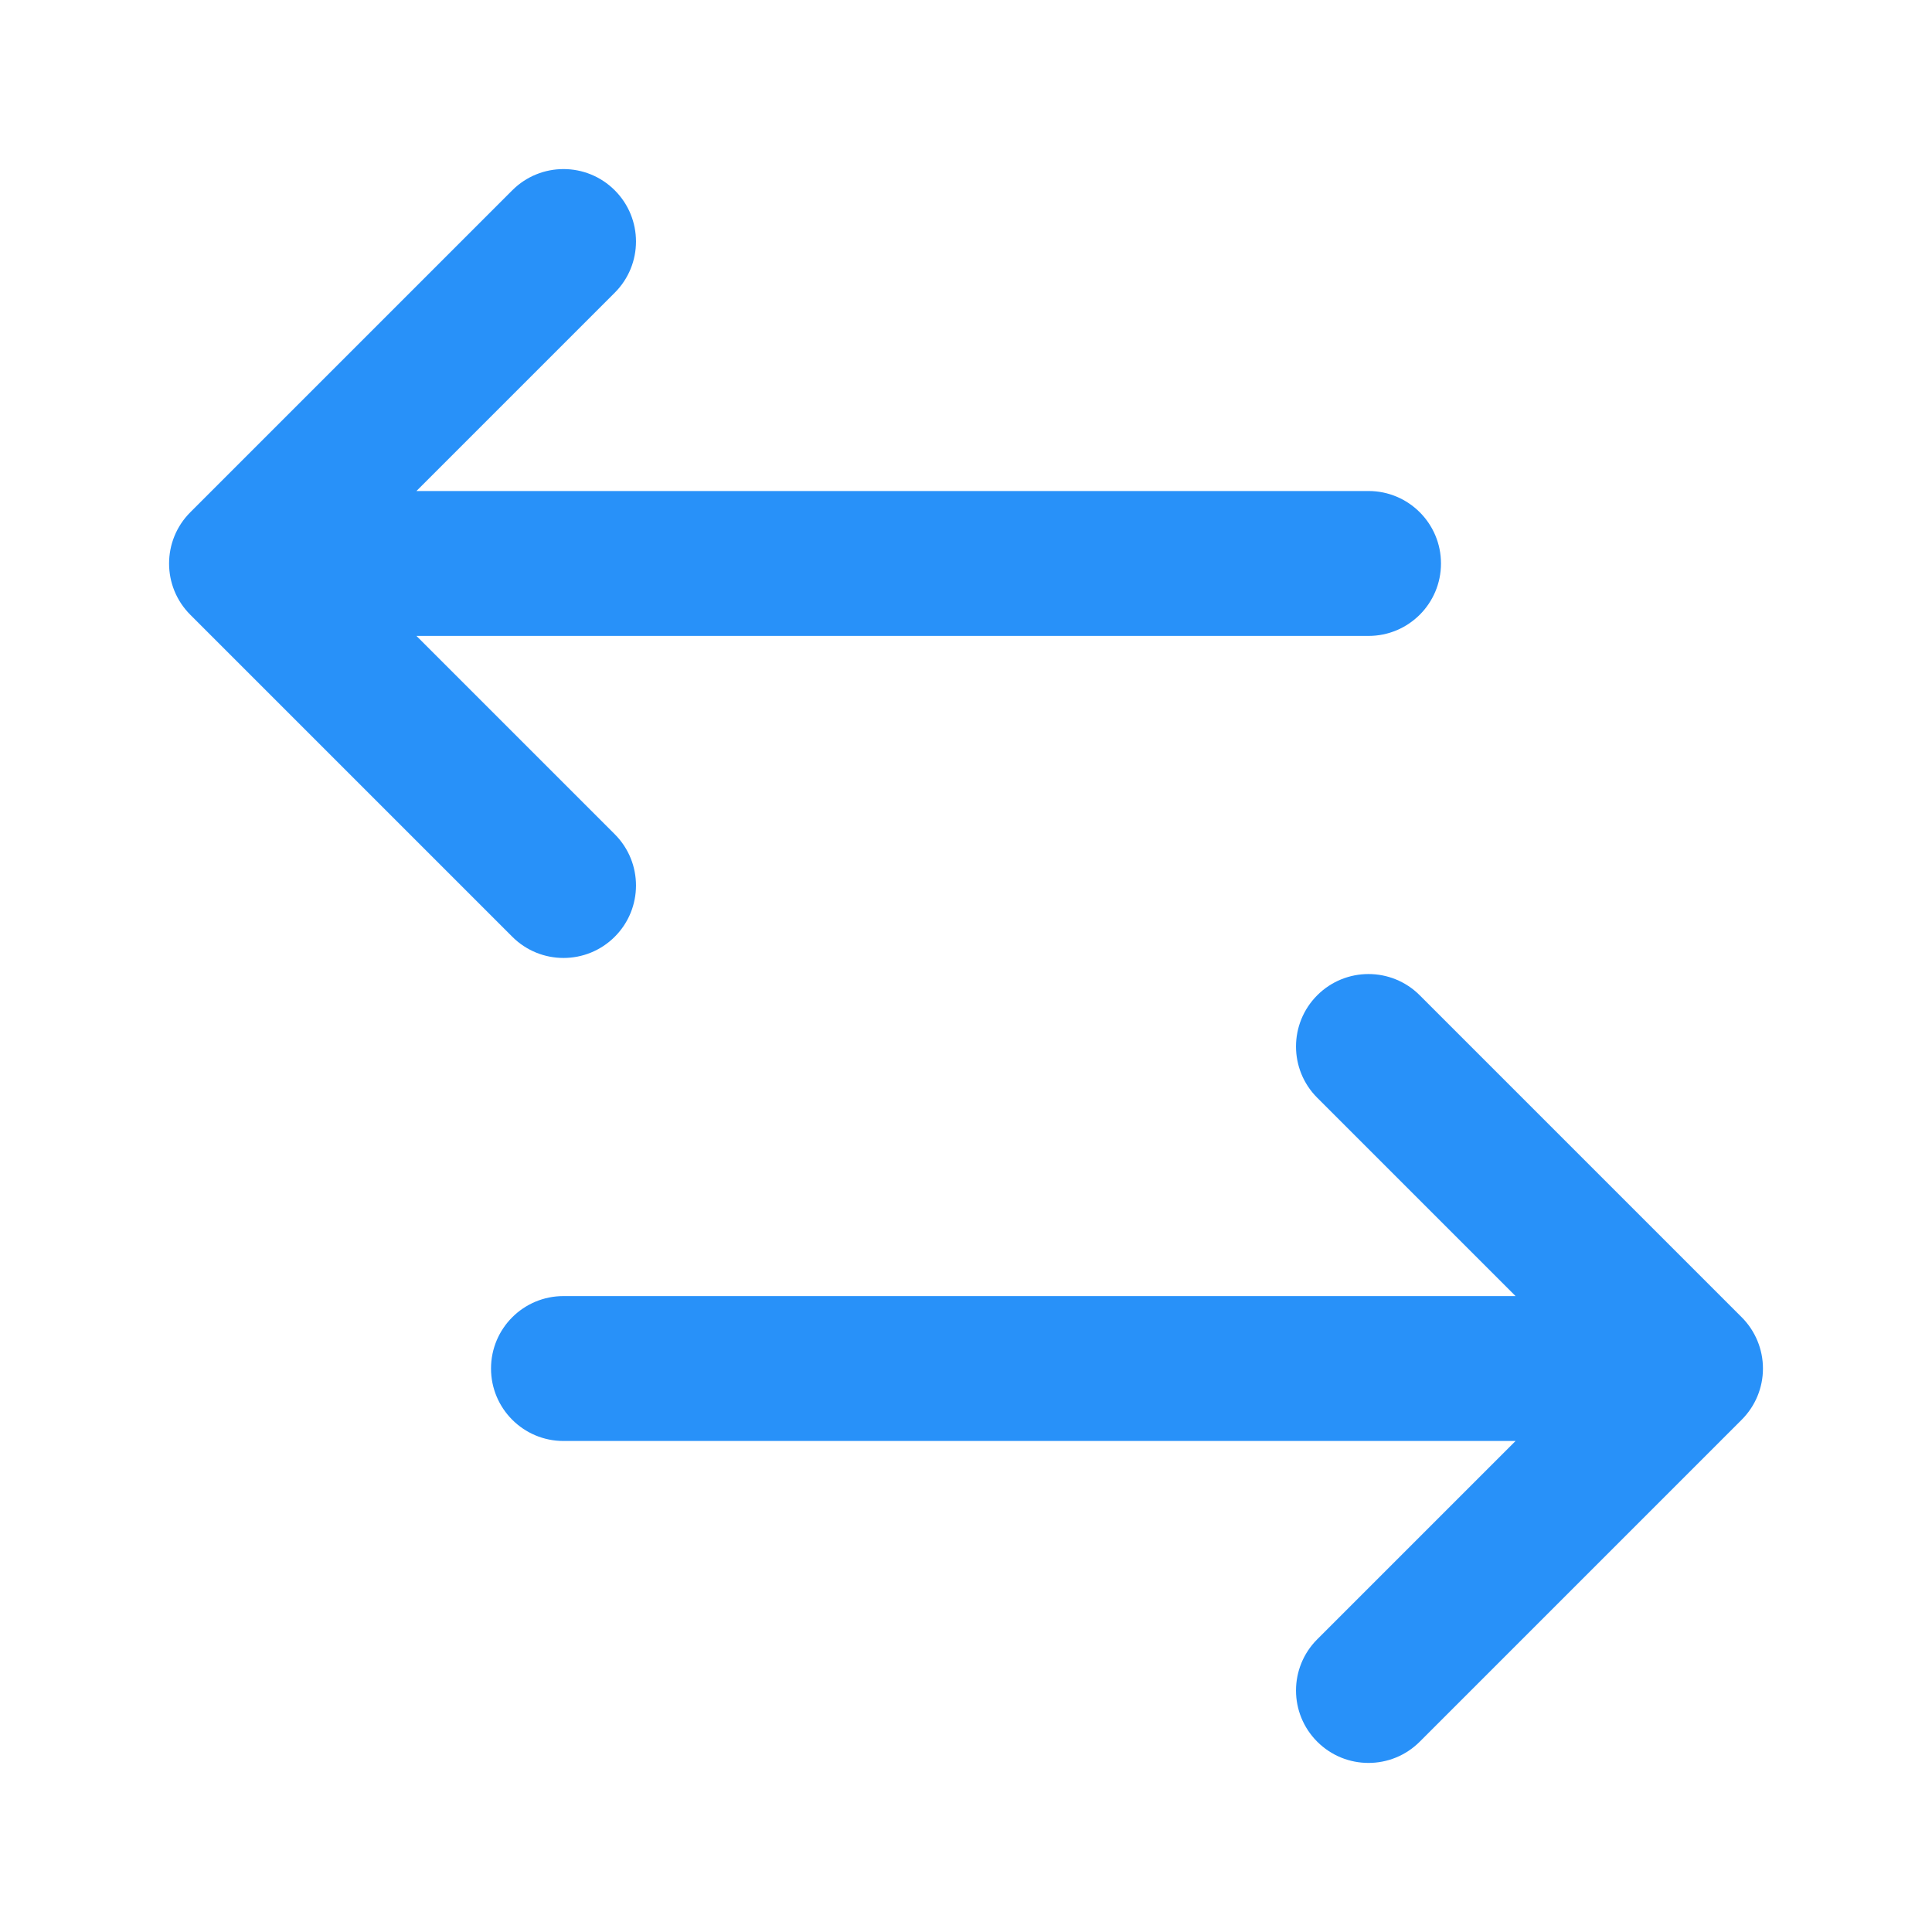
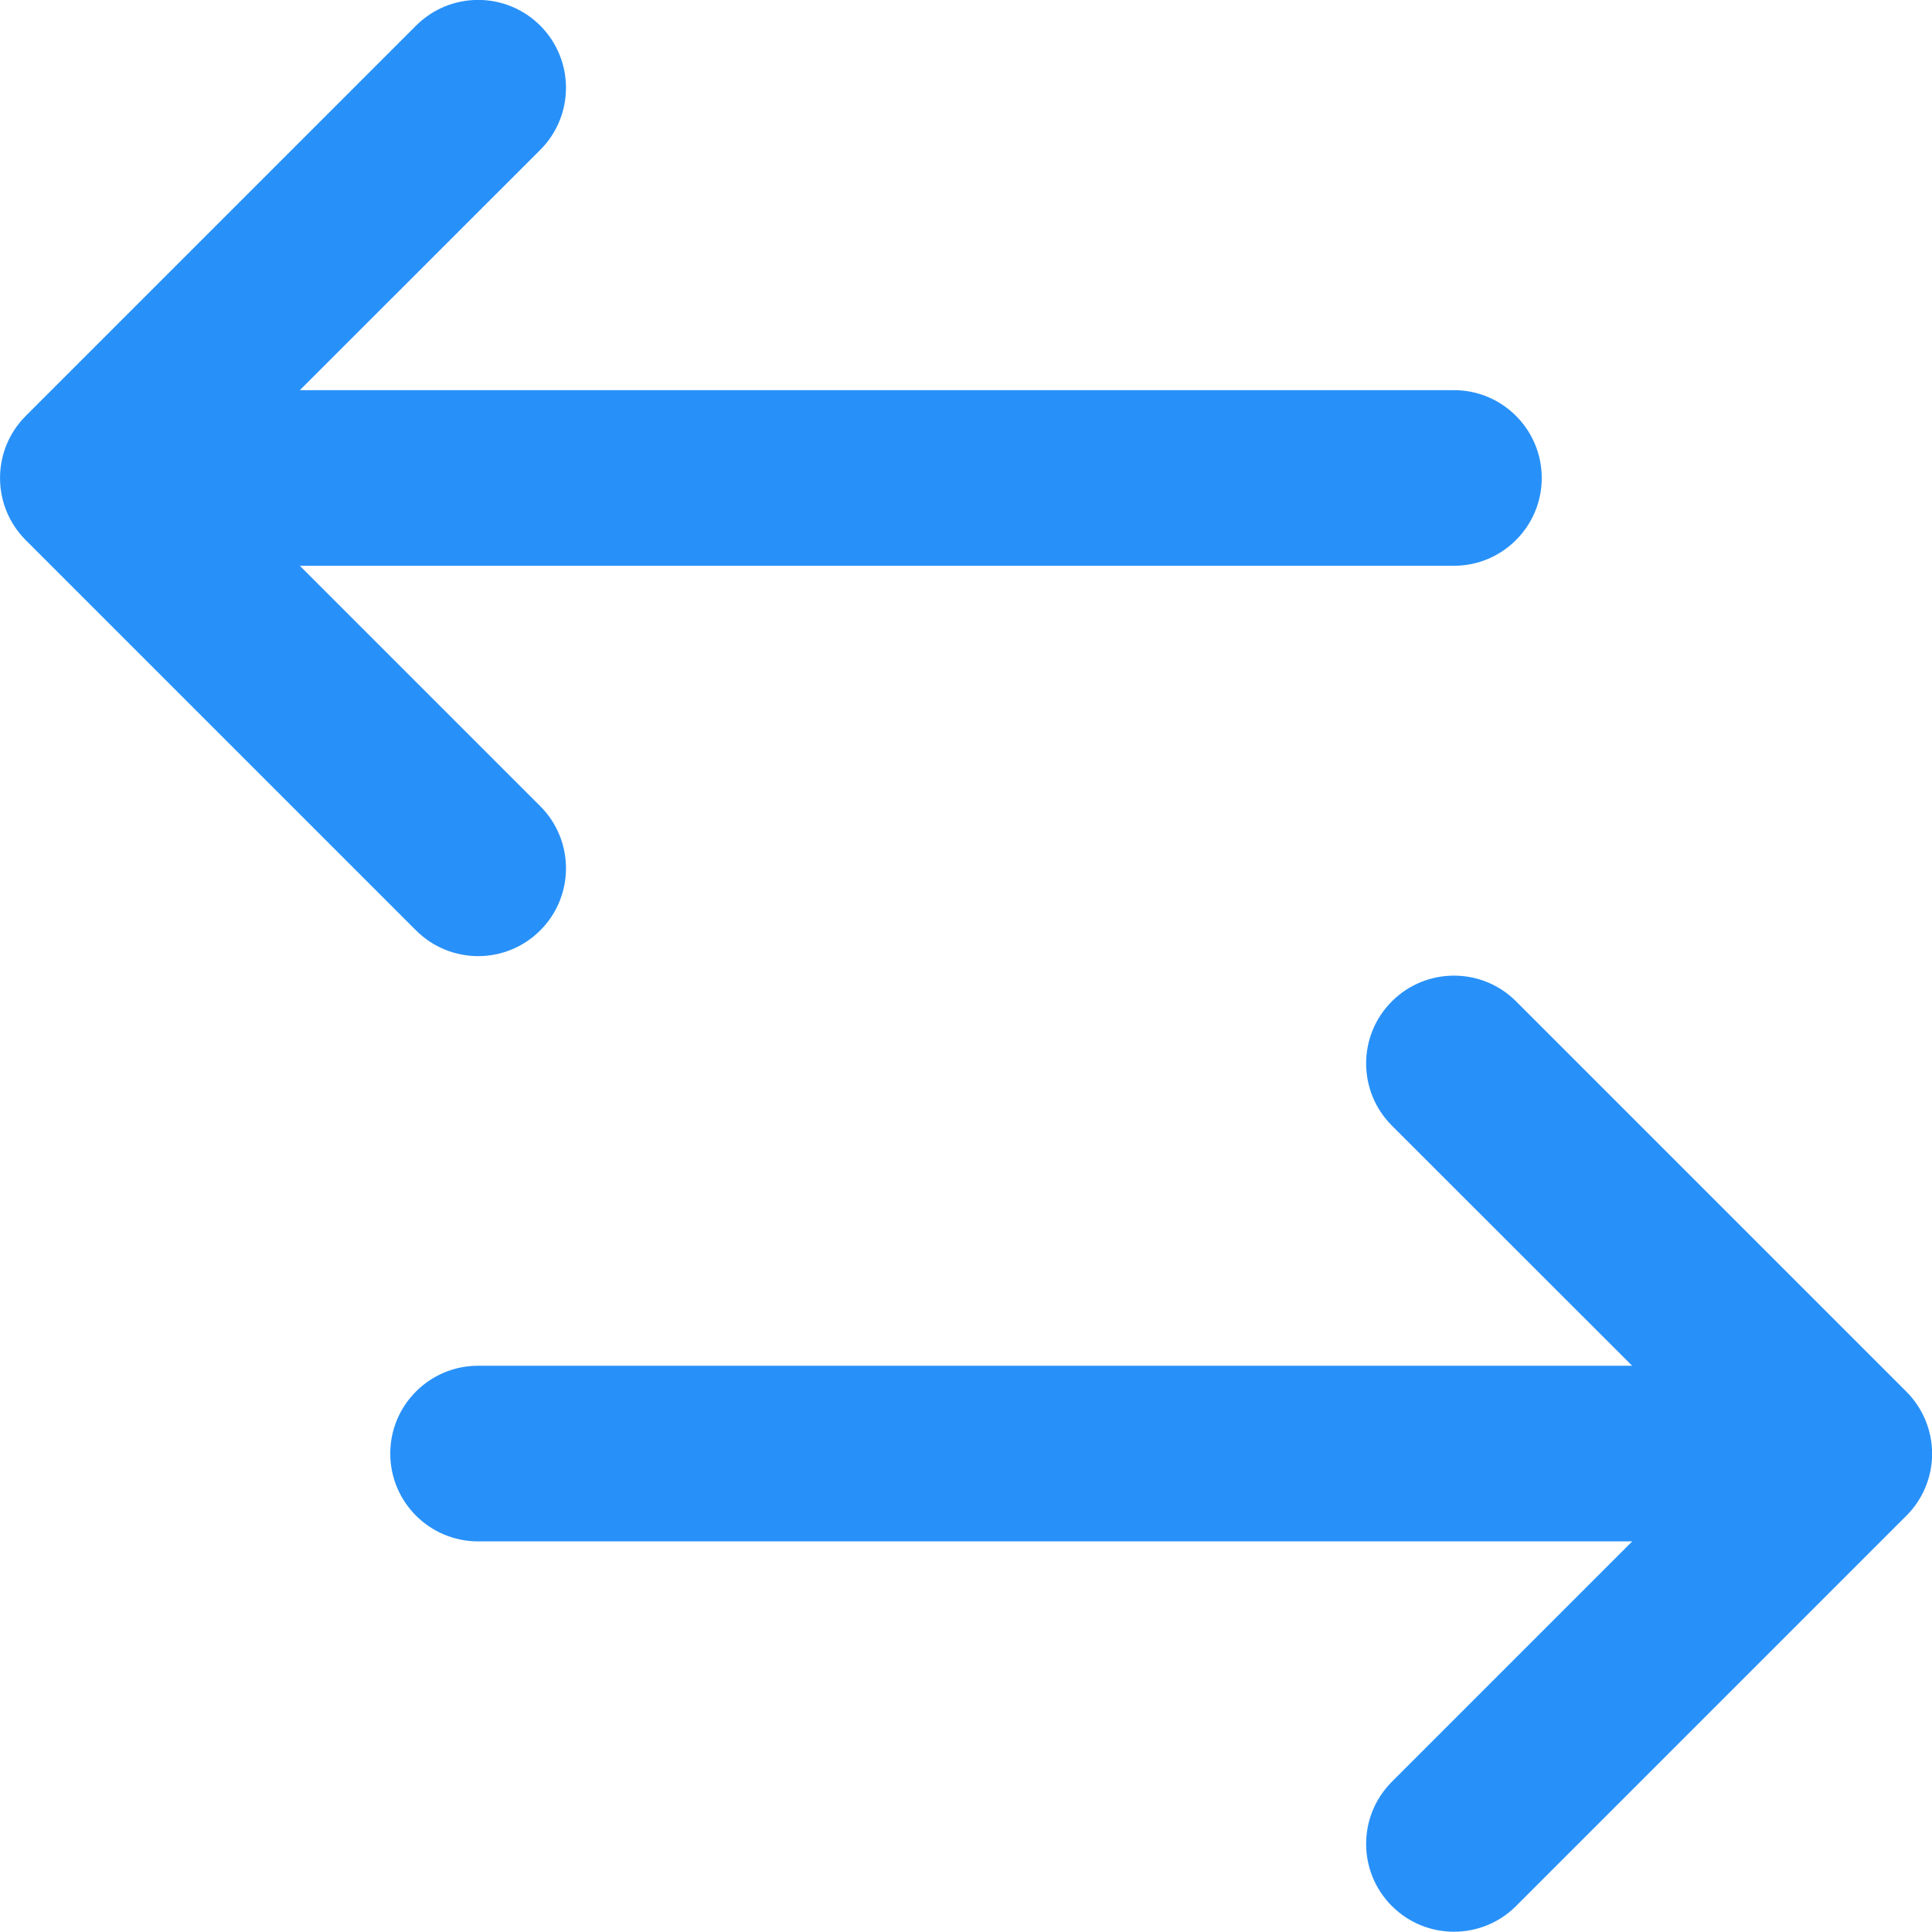
- <svg xmlns="http://www.w3.org/2000/svg" width="20" height="20" viewBox="0 0 20 20" fill="none">
-   <path fill-rule="evenodd" clip-rule="evenodd" d="M6.364 3.03C6.657 2.737 6.657 2.263 6.364 1.97C6.071 1.677 5.596 1.677 5.303 1.97L1.97 5.303C1.677 5.596 1.677 6.071 1.97 6.364L5.303 9.697C5.596 9.99 6.071 9.99 6.364 9.697C6.657 9.404 6.657 8.929 6.364 8.636L4.311 6.583H14.167C14.581 6.583 14.917 6.248 14.917 5.833C14.917 5.419 14.581 5.083 14.167 5.083H4.311L6.364 3.03ZM13.636 11.364C13.343 11.071 13.343 10.596 13.636 10.303C13.929 10.01 14.404 10.01 14.697 10.303L18.03 13.636C18.171 13.777 18.25 13.968 18.25 14.167C18.25 14.366 18.171 14.556 18.03 14.697L14.697 18.03C14.404 18.323 13.929 18.323 13.636 18.03C13.343 17.737 13.343 17.263 13.636 16.97L15.689 14.917H5.833C5.419 14.917 5.083 14.581 5.083 14.167C5.083 13.752 5.419 13.417 5.833 13.417H15.689L13.636 11.364Z" fill="#2891F9" />
+ <svg xmlns="http://www.w3.org/2000/svg" width="16.5" height="16.5" viewBox="0 0 16.5 16.5" fill="none">
+   <path fill-rule="evenodd" clip-rule="evenodd" d="m 4.614,1.28 c 0.293,-0.293 0.293,-0.768 0,-1.061 -0.293,-0.293 -0.768,-0.293 -1.061,0 l -3.333,3.333 c -0.293,0.293 -0.293,0.768 0,1.061 l 3.333,3.333 c 0.293,0.293 0.768,0.293 1.061,0 0.293,-0.293 0.293,-0.768 0,-1.061 l -2.053,-2.053 h 9.856 c 0.414,0 0.75,-0.336 0.75,-0.75 0,-0.414 -0.336,-0.75 -0.75,-0.75 H 2.561 Z m 7.273,8.333 c -0.293,-0.293 -0.293,-0.768 0,-1.061 0.293,-0.293 0.768,-0.293 1.061,0 l 3.333,3.333 c 0.141,0.141 0.22,0.332 0.22,0.53 0,0.199 -0.079,0.39 -0.22,0.53 l -3.333,3.333 c -0.293,0.293 -0.768,0.293 -1.061,0 -0.293,-0.293 -0.293,-0.768 0,-1.061 l 2.053,-2.053 H 4.083 c -0.414,0 -0.75,-0.336 -0.75,-0.75 0,-0.414 0.336,-0.75 0.75,-0.75 h 9.856 z" fill="#2891f9" />
</svg>
